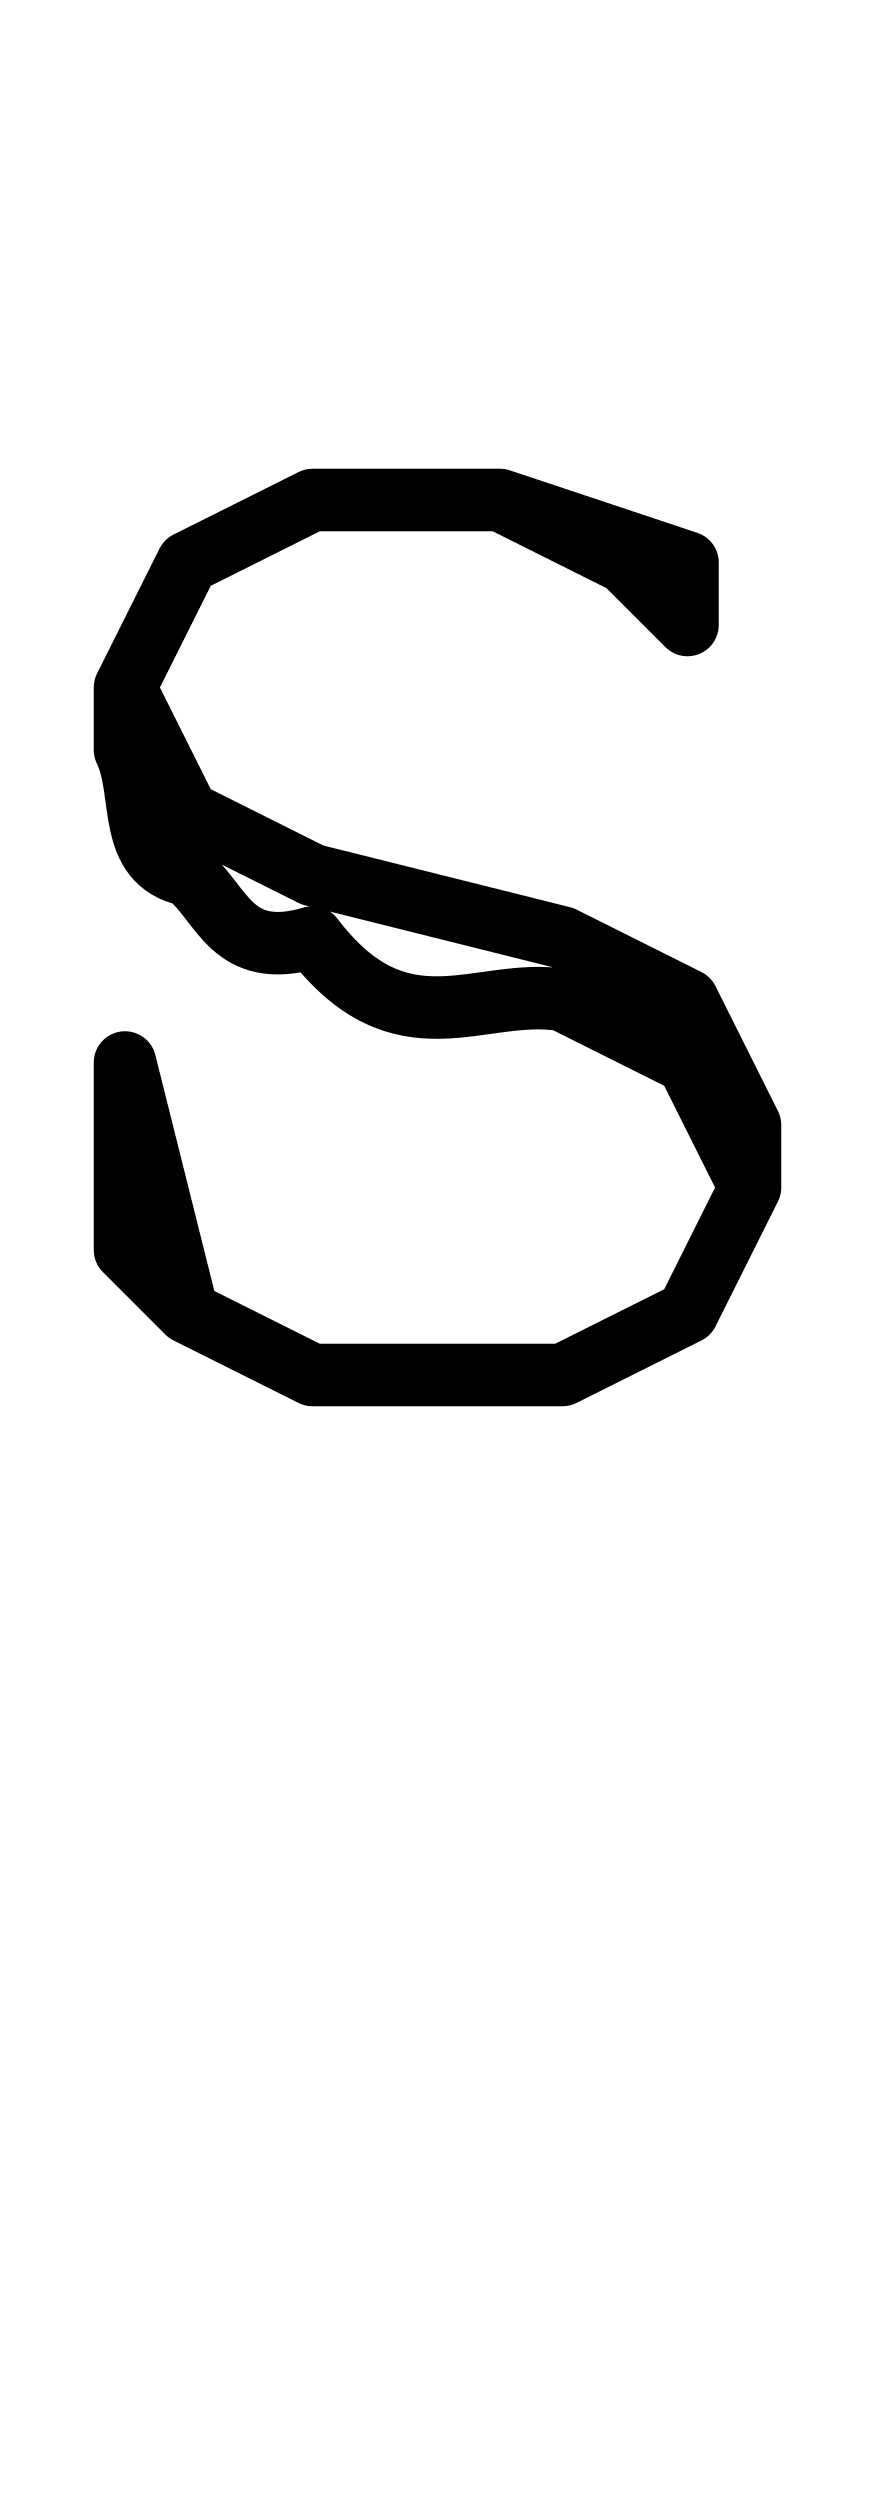
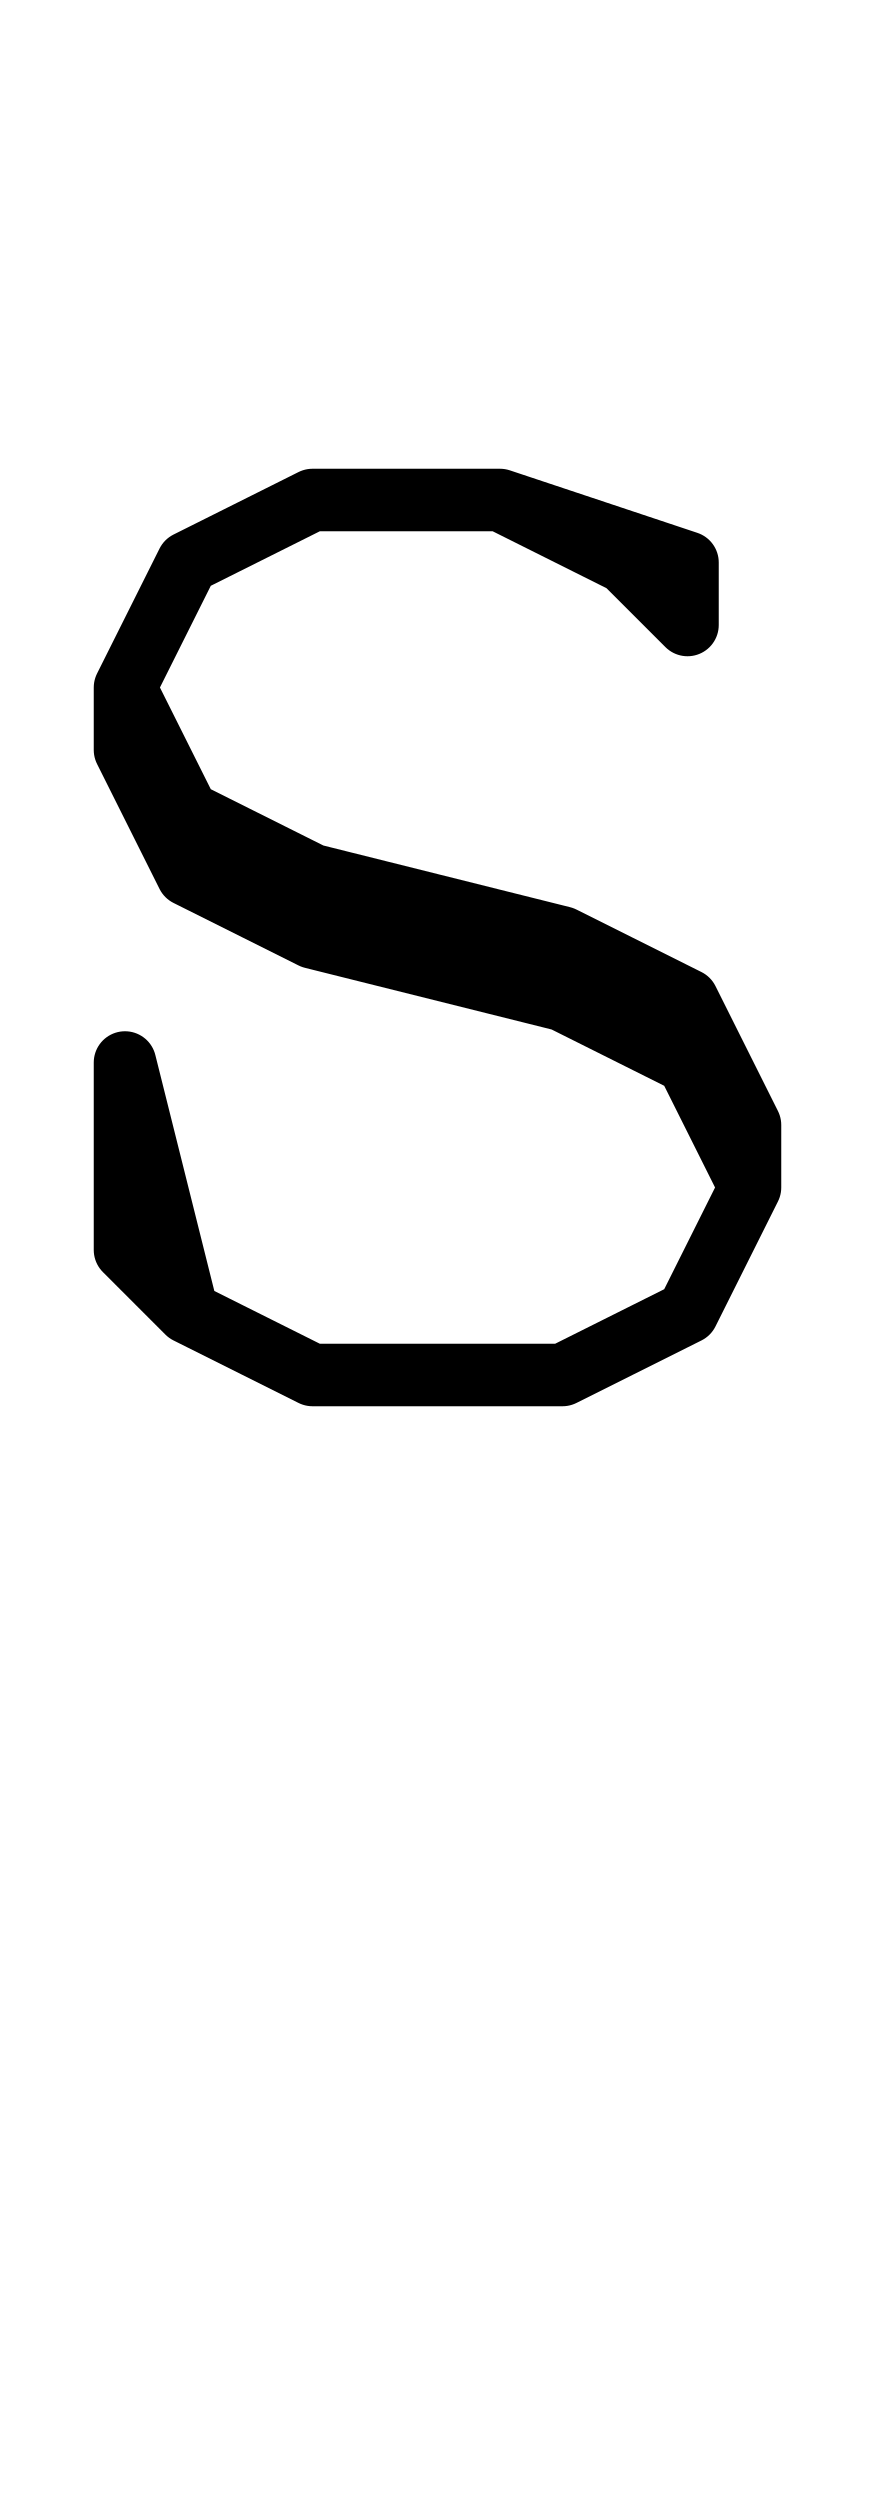
<svg xmlns="http://www.w3.org/2000/svg" data-dec="115" id="dec_115" width="14" height="40" version="1.1">
  <defs id="defs7" />
-   <path id="path2-5" style="fill:none;stroke:#000000;stroke-width:1;stroke-linecap:round;stroke-linejoin:round" d="m 5,8 h 3 l 2,1 1,1 V 9 L 8,8 H 5 L 3,9 2,11 v 1 c 0.332,0.668 0.001,1.794 1,2 0.564,0.449 0.695,1.386 2,1 1.42,1.87 2.673,0.785 4,1 l 2,1 1,2 M 3,21 2,17 v 3 l 1,1 2,1 h 4 l 2,-1 1,-2 V 18 L 11,16 9,15 5,14 3,13 2,11" />
+   <path id="path2-5" style="fill:none;stroke:#000000;stroke-width:1;stroke-linecap:round;stroke-linejoin:round" d="m 5,8 h 3 l 2,1 1,1 V 9 L 8,8 H 5 L 3,9 2,11 v 1 l 1,2 2,1 4,1 2,1 1,2 M 3,21 2,17 v 3 l 1,1 2,1 h 4 l 2,-1 1,-2 V 18 L 11,16 9,15 5,14 3,13 2,11" />
</svg>
